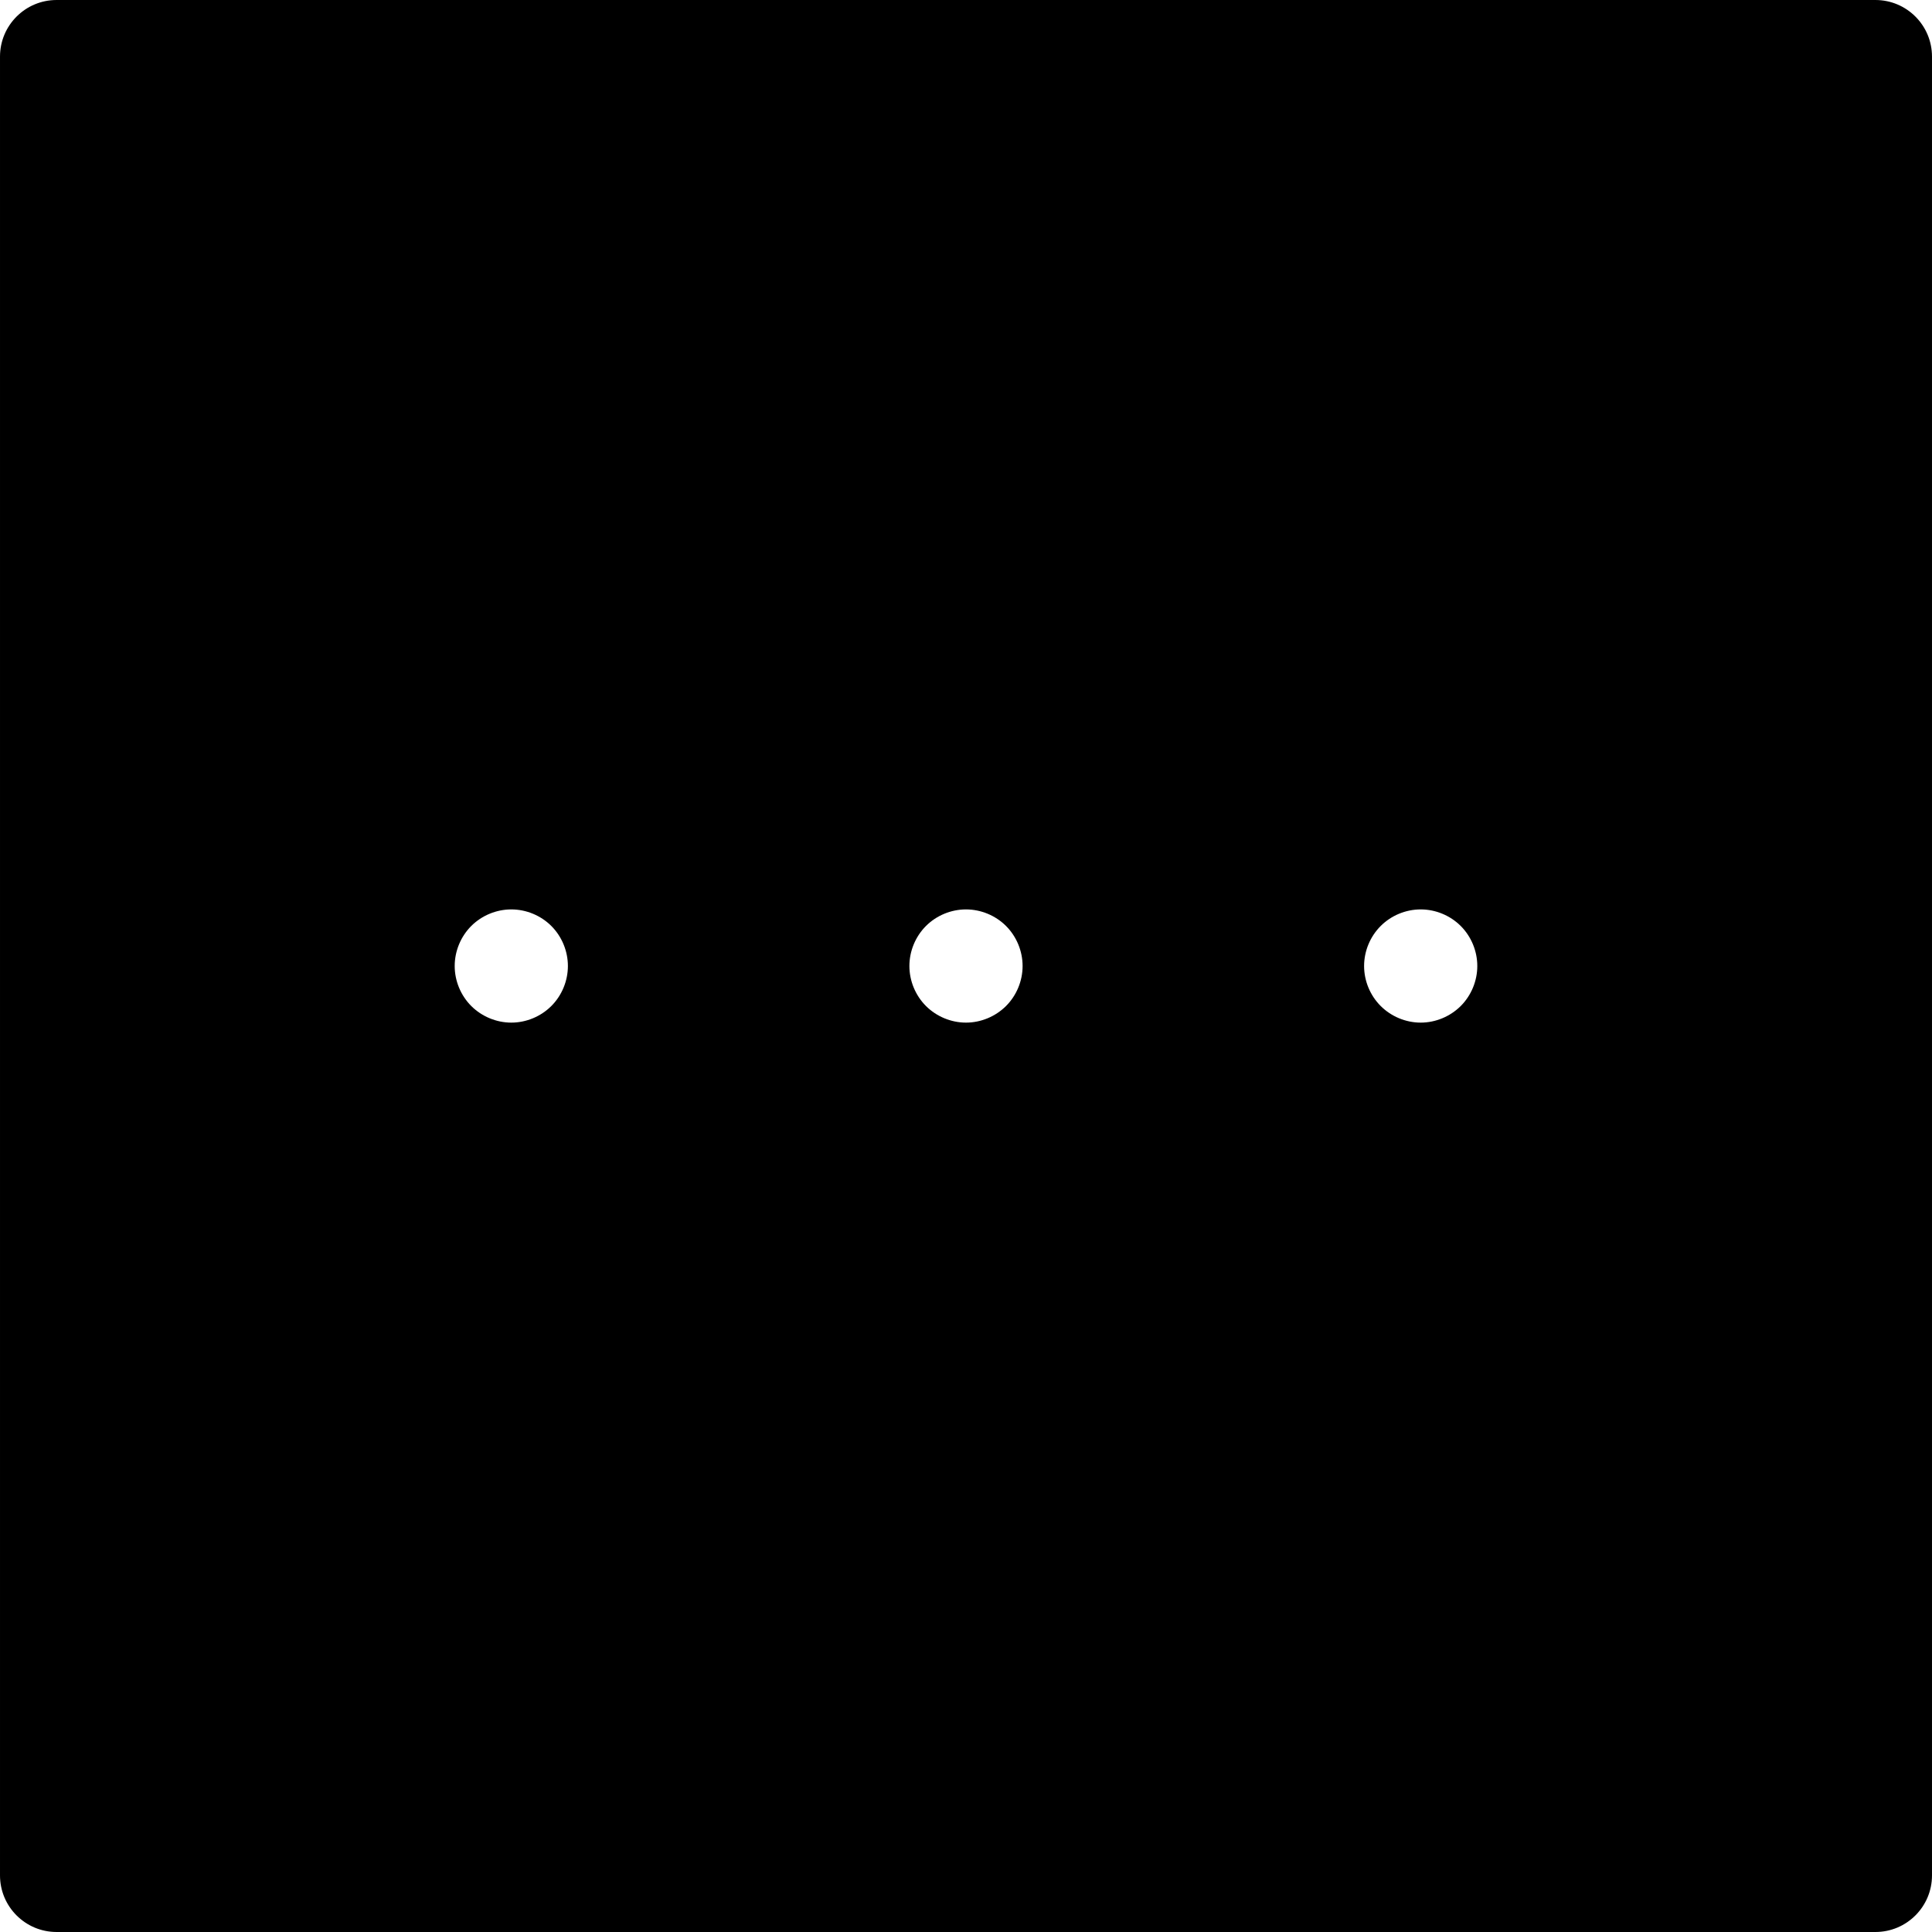
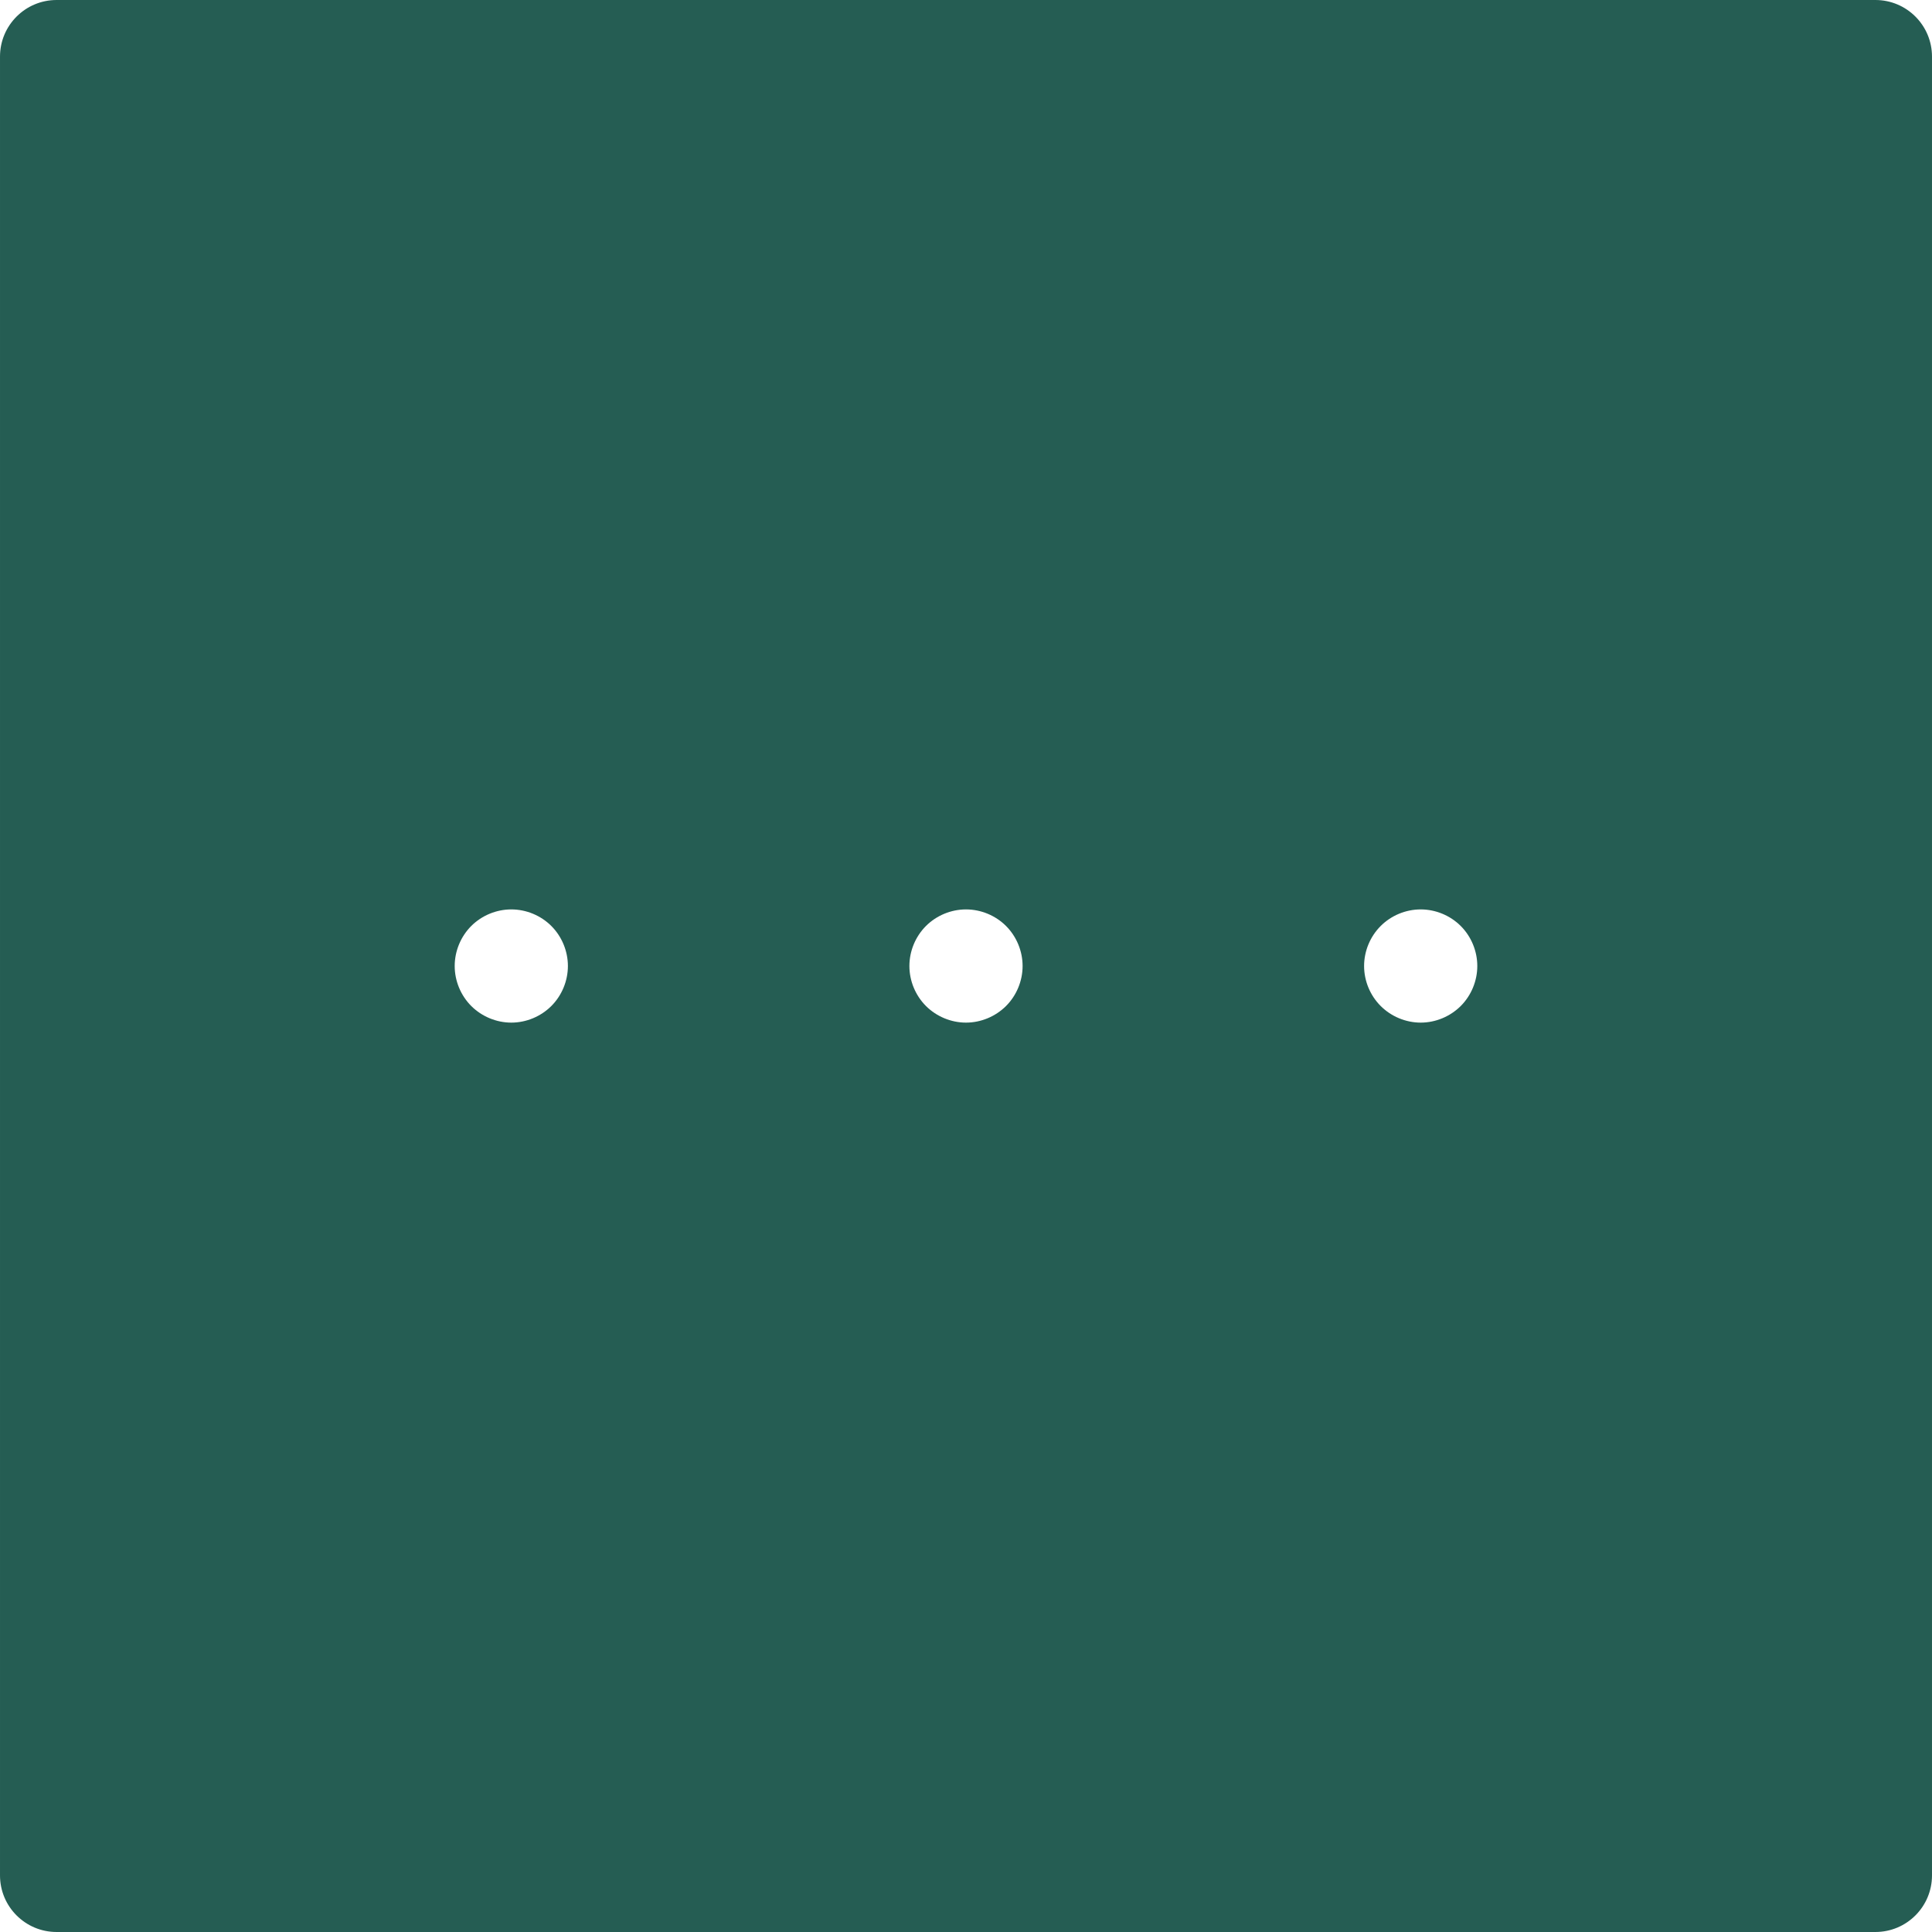
<svg xmlns="http://www.w3.org/2000/svg" version="1.1" id="Capa_1" x="0px" y="0px" viewBox="0 0 512 512" style="enable-background:new 0 0 512 512;" xml:space="preserve">
  <g>
    <g>
-       <path d="M496.999,0H15.001c-8.284,0-15,6.716-15,15v482c0,8.284,6.716,15,15,15h481.998c8.284,0,15-6.716,15-15V15    C511.999,6.716,505.283,0,496.999,0z M146.109,266.604c-2.79,2.79-6.66,4.4-10.61,4.4c-3.95,0-7.811-1.61-10.61-4.4    c-2.79-2.79-4.39-6.66-4.39-10.6c0-3.95,1.6-7.82,4.39-10.61c2.79-2.79,6.66-4.39,10.61-4.39c3.95,0,7.82,1.6,10.61,4.39    s4.39,6.66,4.39,10.61C150.499,259.944,148.899,263.815,146.109,266.604z M266.609,266.604c-2.8,2.79-6.66,4.4-10.61,4.4    s-7.811-1.61-10.61-4.4c-2.79-2.79-4.39-6.66-4.39-10.6c0-3.95,1.6-7.82,4.39-10.61c2.79-2.79,6.66-4.39,10.61-4.39    s7.82,1.6,10.61,4.39c2.79,2.79,4.39,6.66,4.39,10.61C270.999,259.944,269.399,263.815,266.609,266.604z M387.109,266.604    c-2.8,2.79-6.66,4.4-10.61,4.4c-3.939,0-7.811-1.61-10.6-4.4c-2.801-2.79-4.4-6.66-4.4-10.6c0-3.95,1.6-7.82,4.4-10.61    c2.789-2.79,6.649-4.39,10.6-4.39c3.951,0,7.82,1.6,10.61,4.39c2.79,2.79,4.39,6.66,4.39,10.61    C391.499,259.944,389.899,263.815,387.109,266.604z" />
+       <path fill="#255d53" d="M496.999,0H15.001c-8.284,0-15,6.716-15,15v482c0,8.284,6.716,15,15,15h481.998c8.284,0,15-6.716,15-15V15    C511.999,6.716,505.283,0,496.999,0z M146.109,266.604c-2.79,2.79-6.66,4.4-10.61,4.4c-3.95,0-7.811-1.61-10.61-4.4    c-2.79-2.79-4.39-6.66-4.39-10.6c0-3.95,1.6-7.82,4.39-10.61c2.79-2.79,6.66-4.39,10.61-4.39c3.95,0,7.82,1.6,10.61,4.39    s4.39,6.66,4.39,10.61C150.499,259.944,148.899,263.815,146.109,266.604z M266.609,266.604c-2.8,2.79-6.66,4.4-10.61,4.4    s-7.811-1.61-10.61-4.4c-2.79-2.79-4.39-6.66-4.39-10.6c0-3.95,1.6-7.82,4.39-10.61c2.79-2.79,6.66-4.39,10.61-4.39    s7.82,1.6,10.61,4.39c2.79,2.79,4.39,6.66,4.39,10.61C270.999,259.944,269.399,263.815,266.609,266.604z M387.109,266.604    c-2.8,2.79-6.66,4.4-10.61,4.4c-3.939,0-7.811-1.61-10.6-4.4c-2.801-2.79-4.4-6.66-4.4-10.6c0-3.95,1.6-7.82,4.4-10.61    c2.789-2.79,6.649-4.39,10.6-4.39c3.951,0,7.82,1.6,10.61,4.39c2.79,2.79,4.39,6.66,4.39,10.61    C391.499,259.944,389.899,263.815,387.109,266.604z" />
    </g>
  </g>
  <g>
</g>
  <g>
</g>
  <g>
</g>
  <g>
</g>
  <g>
</g>
  <g>
</g>
  <g>
</g>
  <g>
</g>
  <g>
</g>
  <g>
</g>
  <g>
</g>
  <g>
</g>
  <g>
</g>
  <g>
</g>
  <g>
</g>
</svg>
